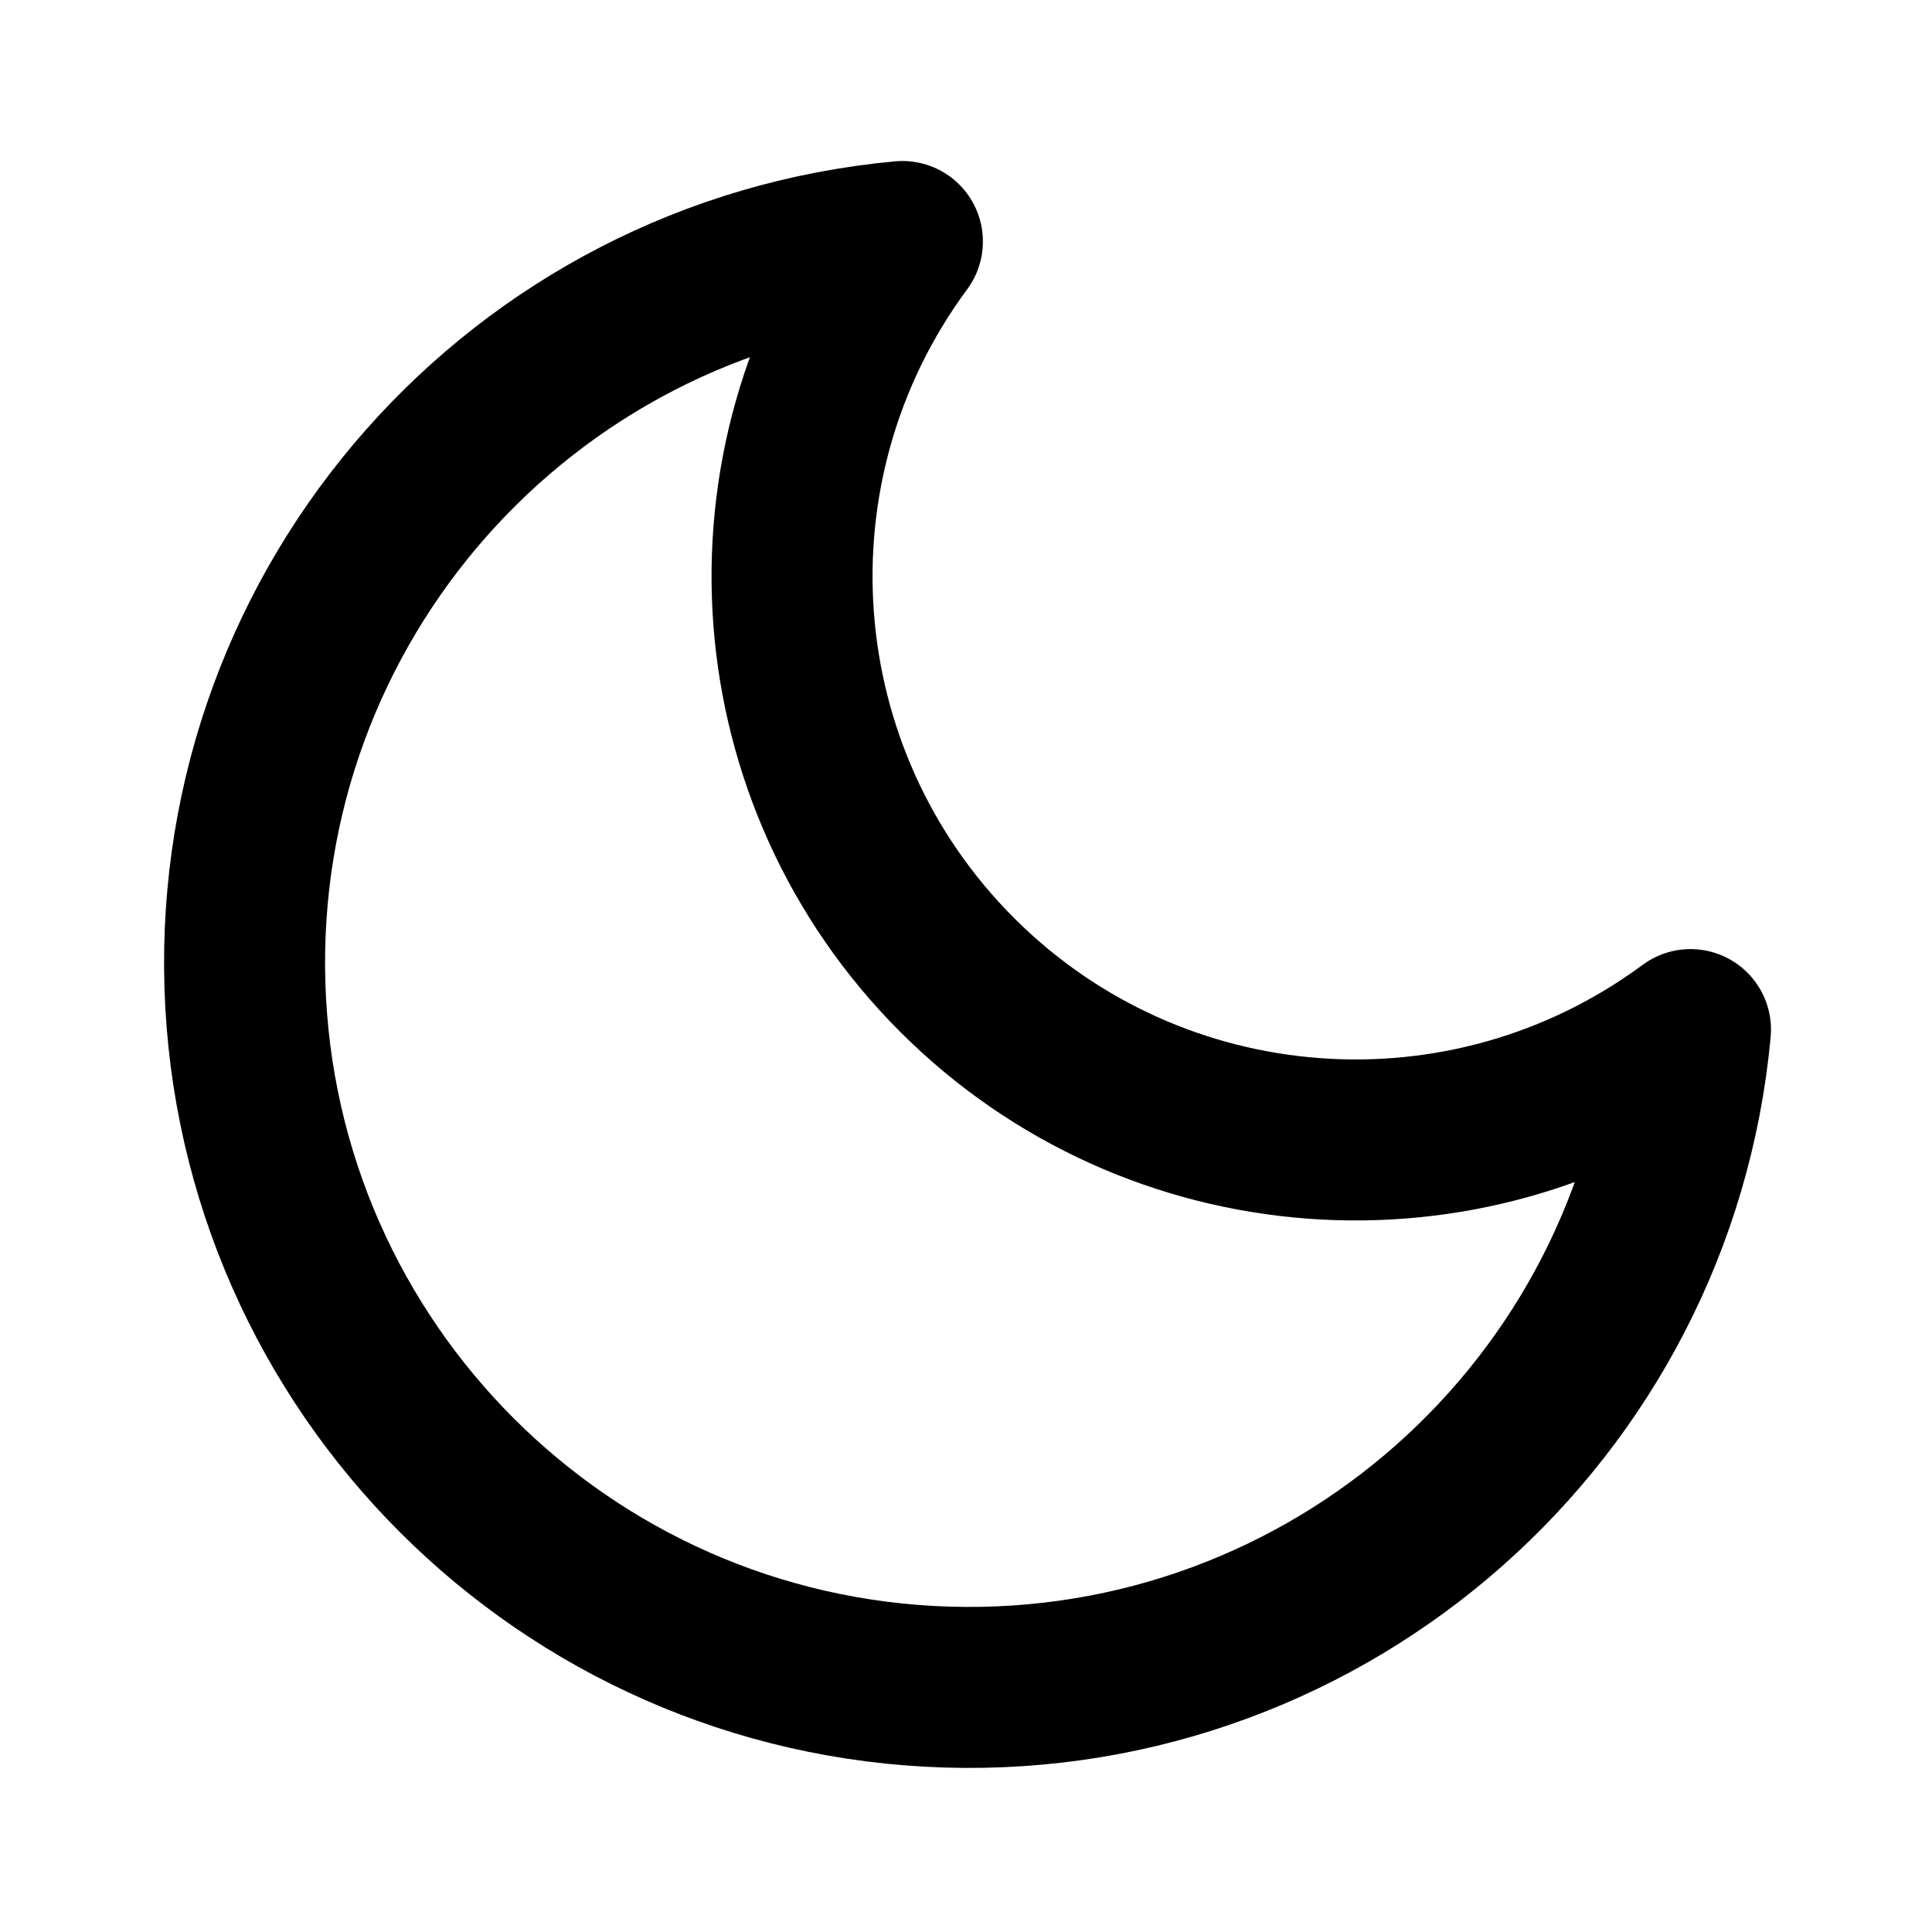
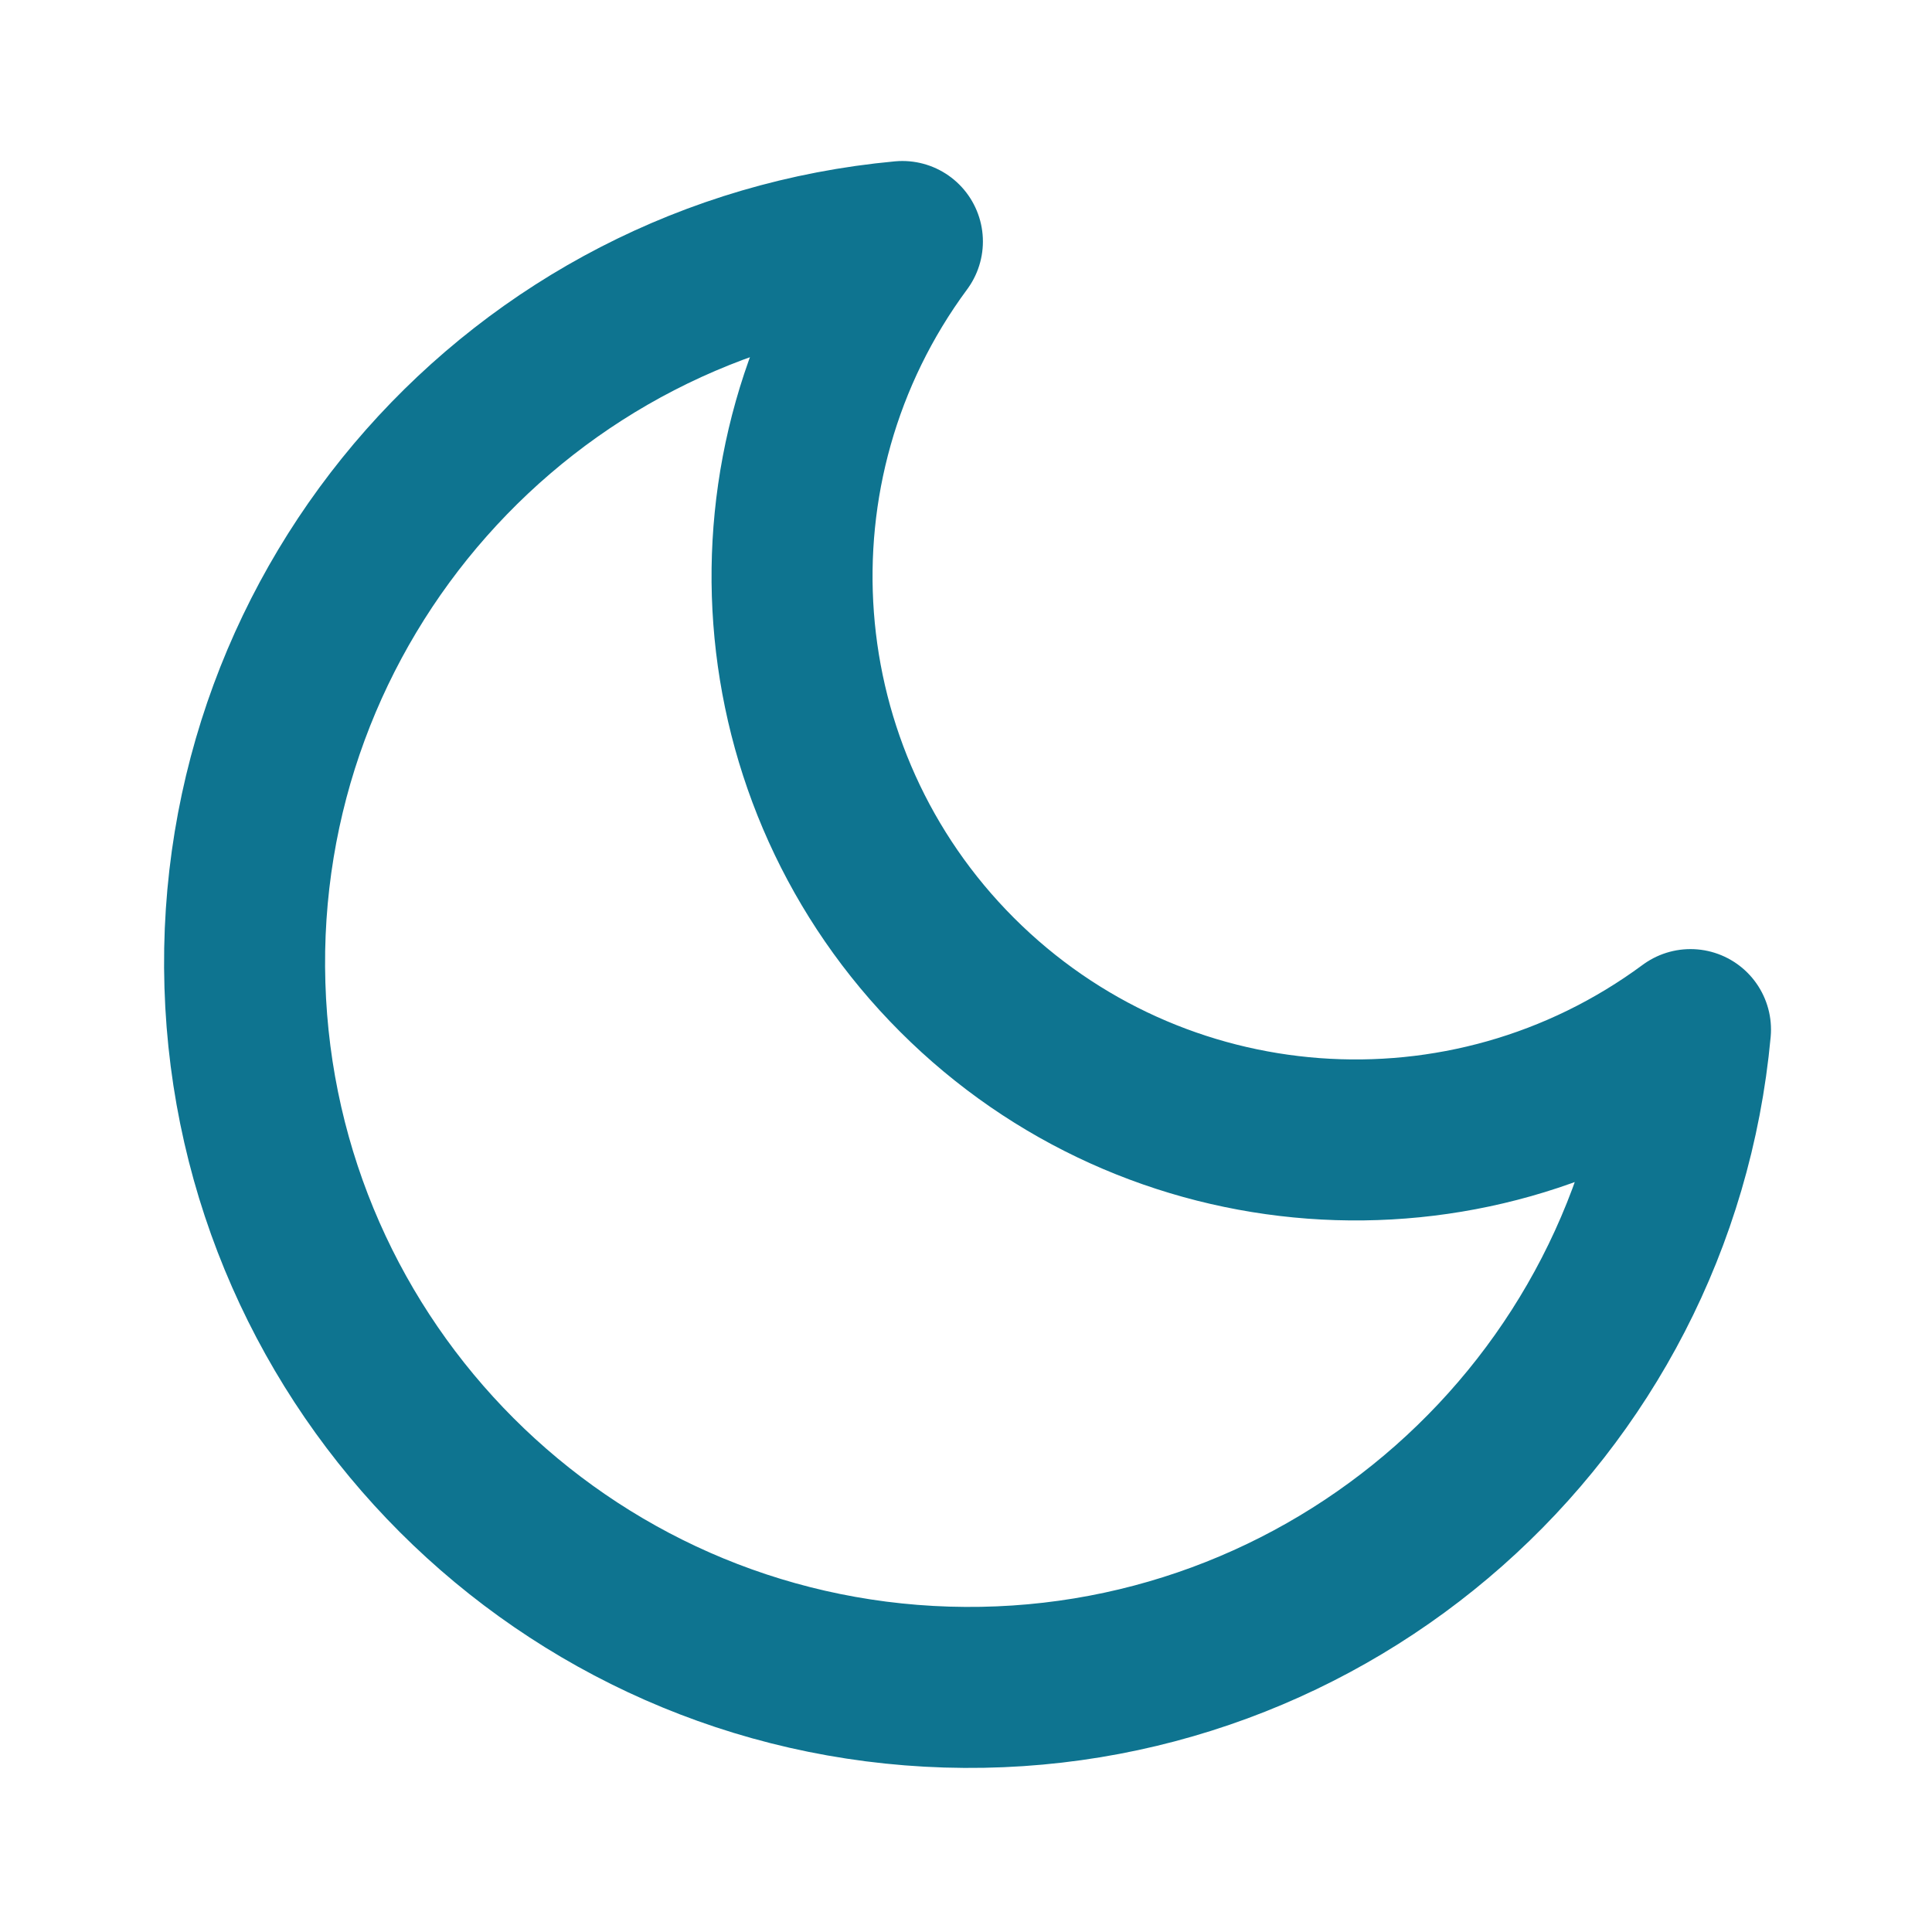
<svg xmlns="http://www.w3.org/2000/svg" width="24" height="24" viewBox="0 0 24 24">
-   <path d="M21 12.79A9 9 0 1 1 11.21 3 7 7 0 0 0 21 12.79z" stroke="#000" stroke-width="2" stroke-linecap="round" stroke-linejoin="round" fill="none" />
+   <path d="M21 12.79A9 9 0 1 1 11.21 3 7 7 0 0 0 21 12.79z" stroke="#0e7490" stroke-width="2" stroke-linecap="round" stroke-linejoin="round" fill="none" />
</svg>
